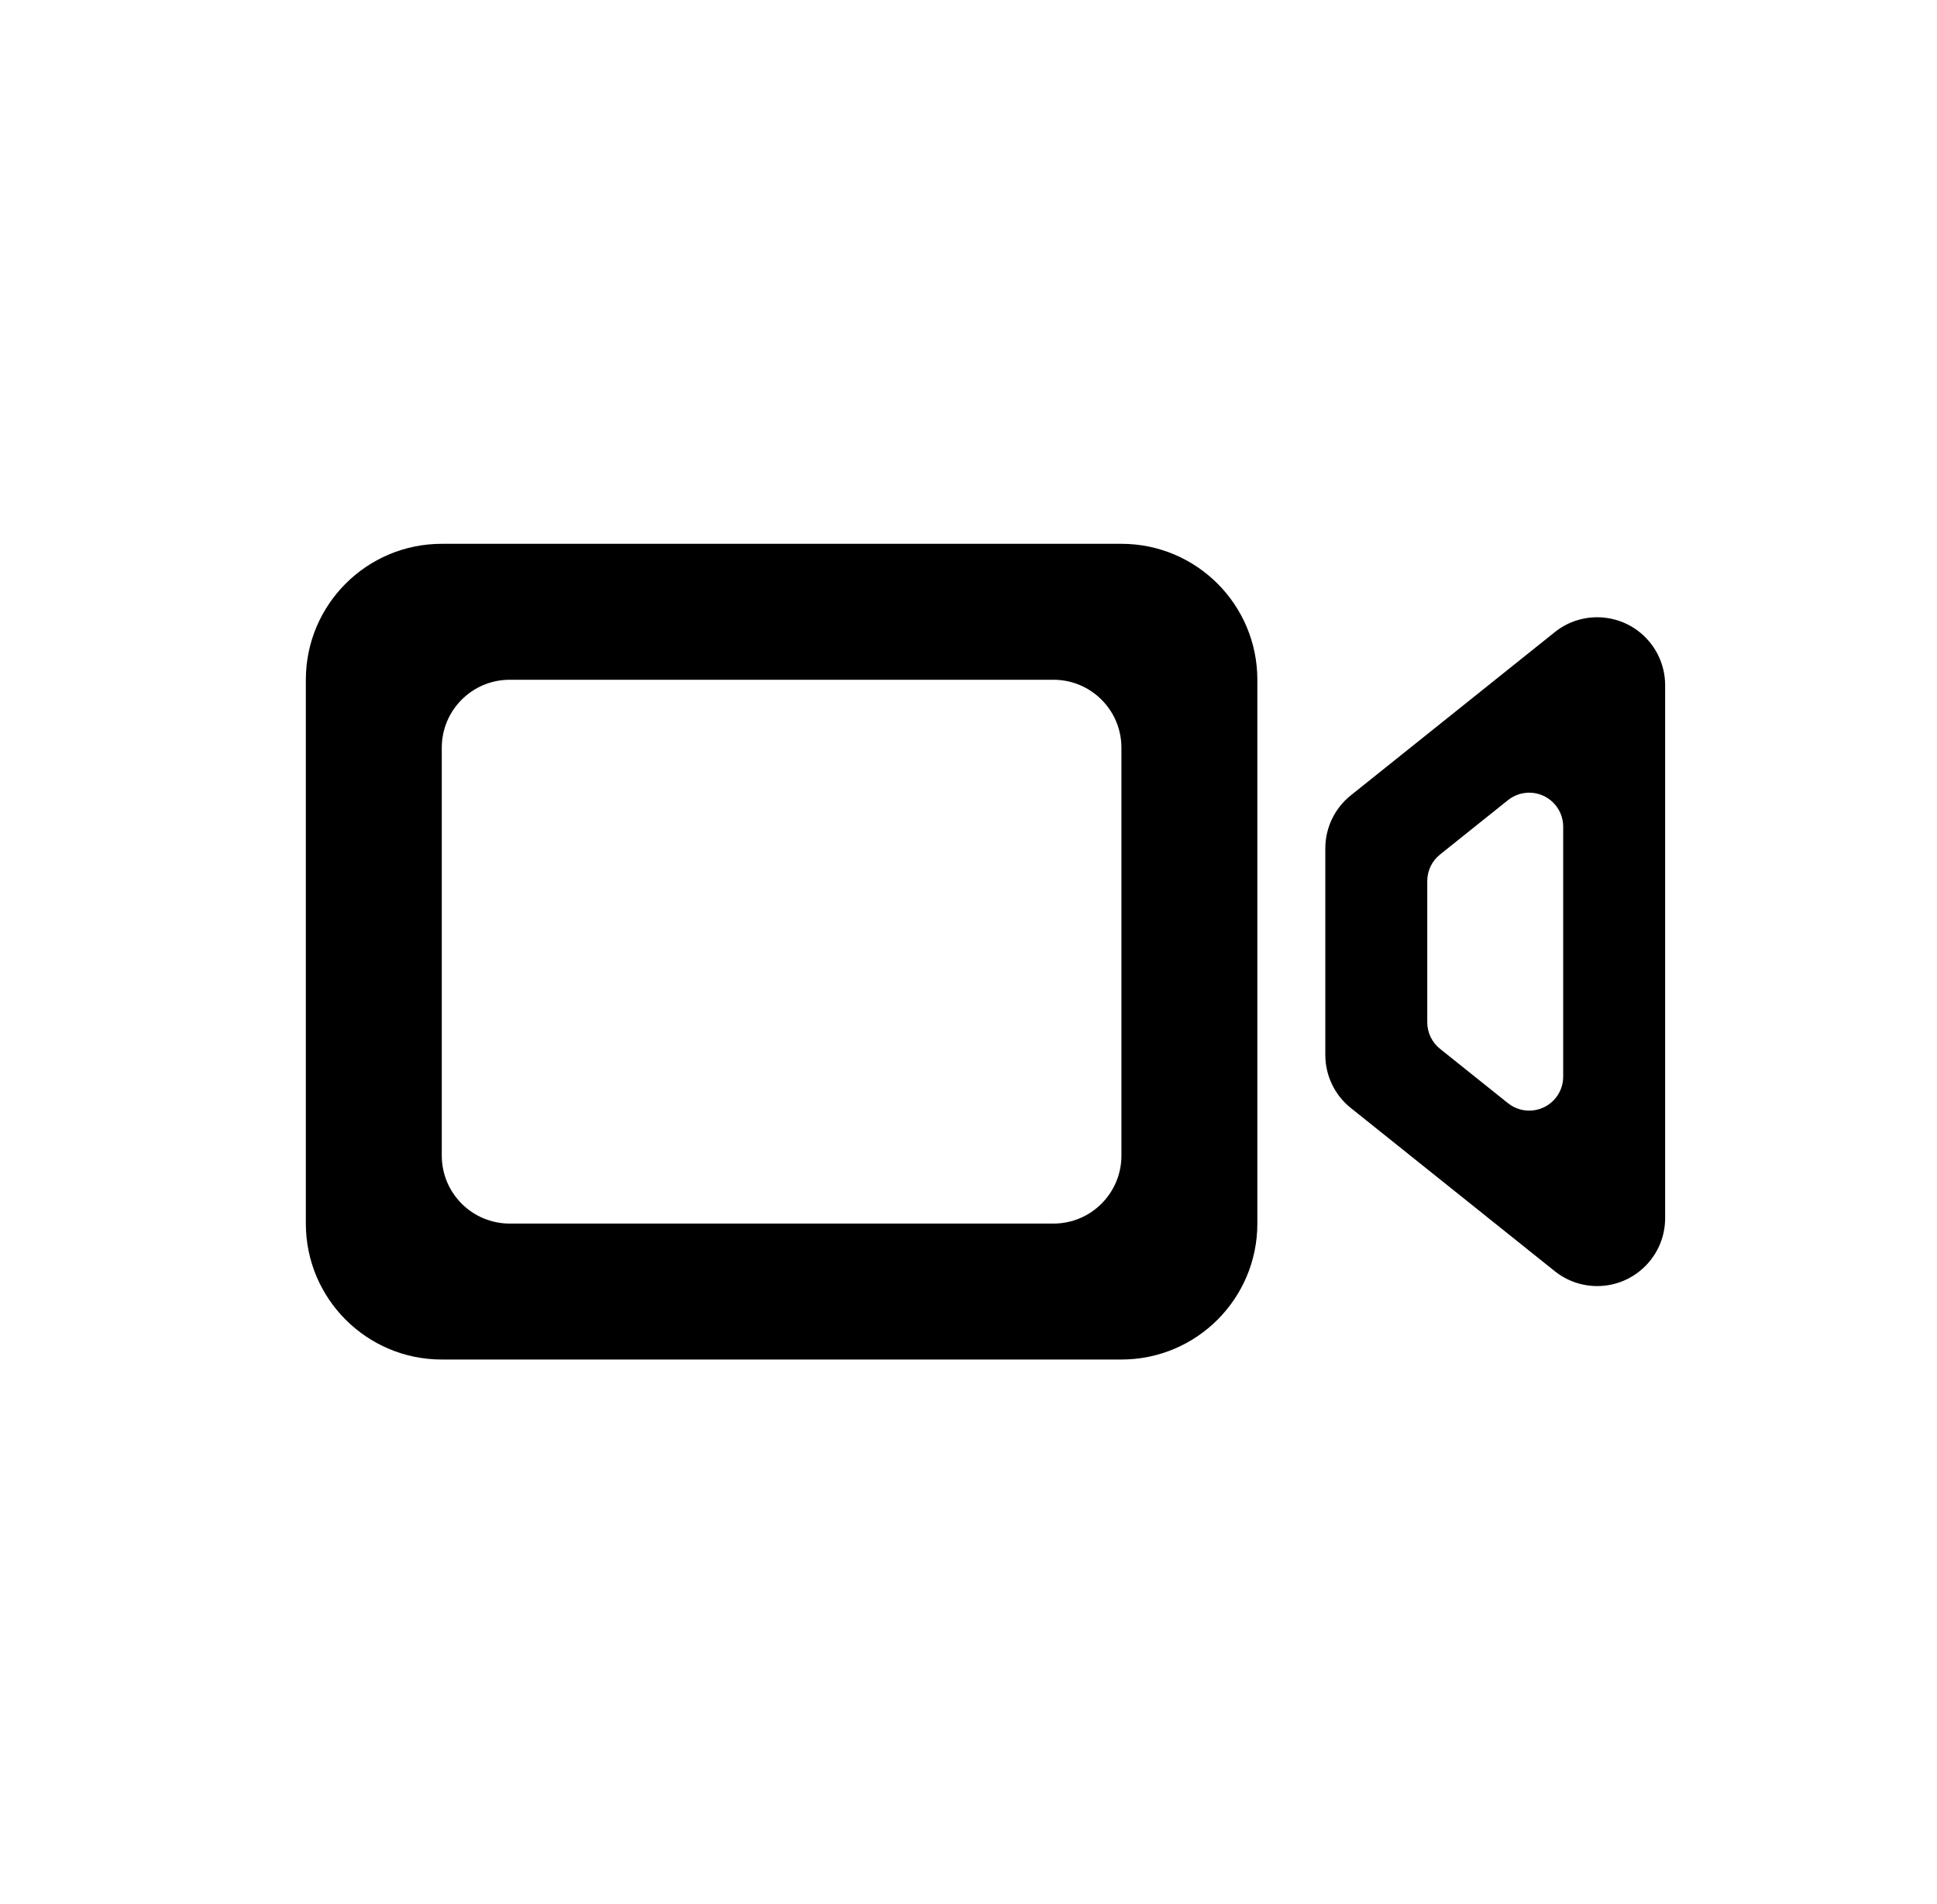
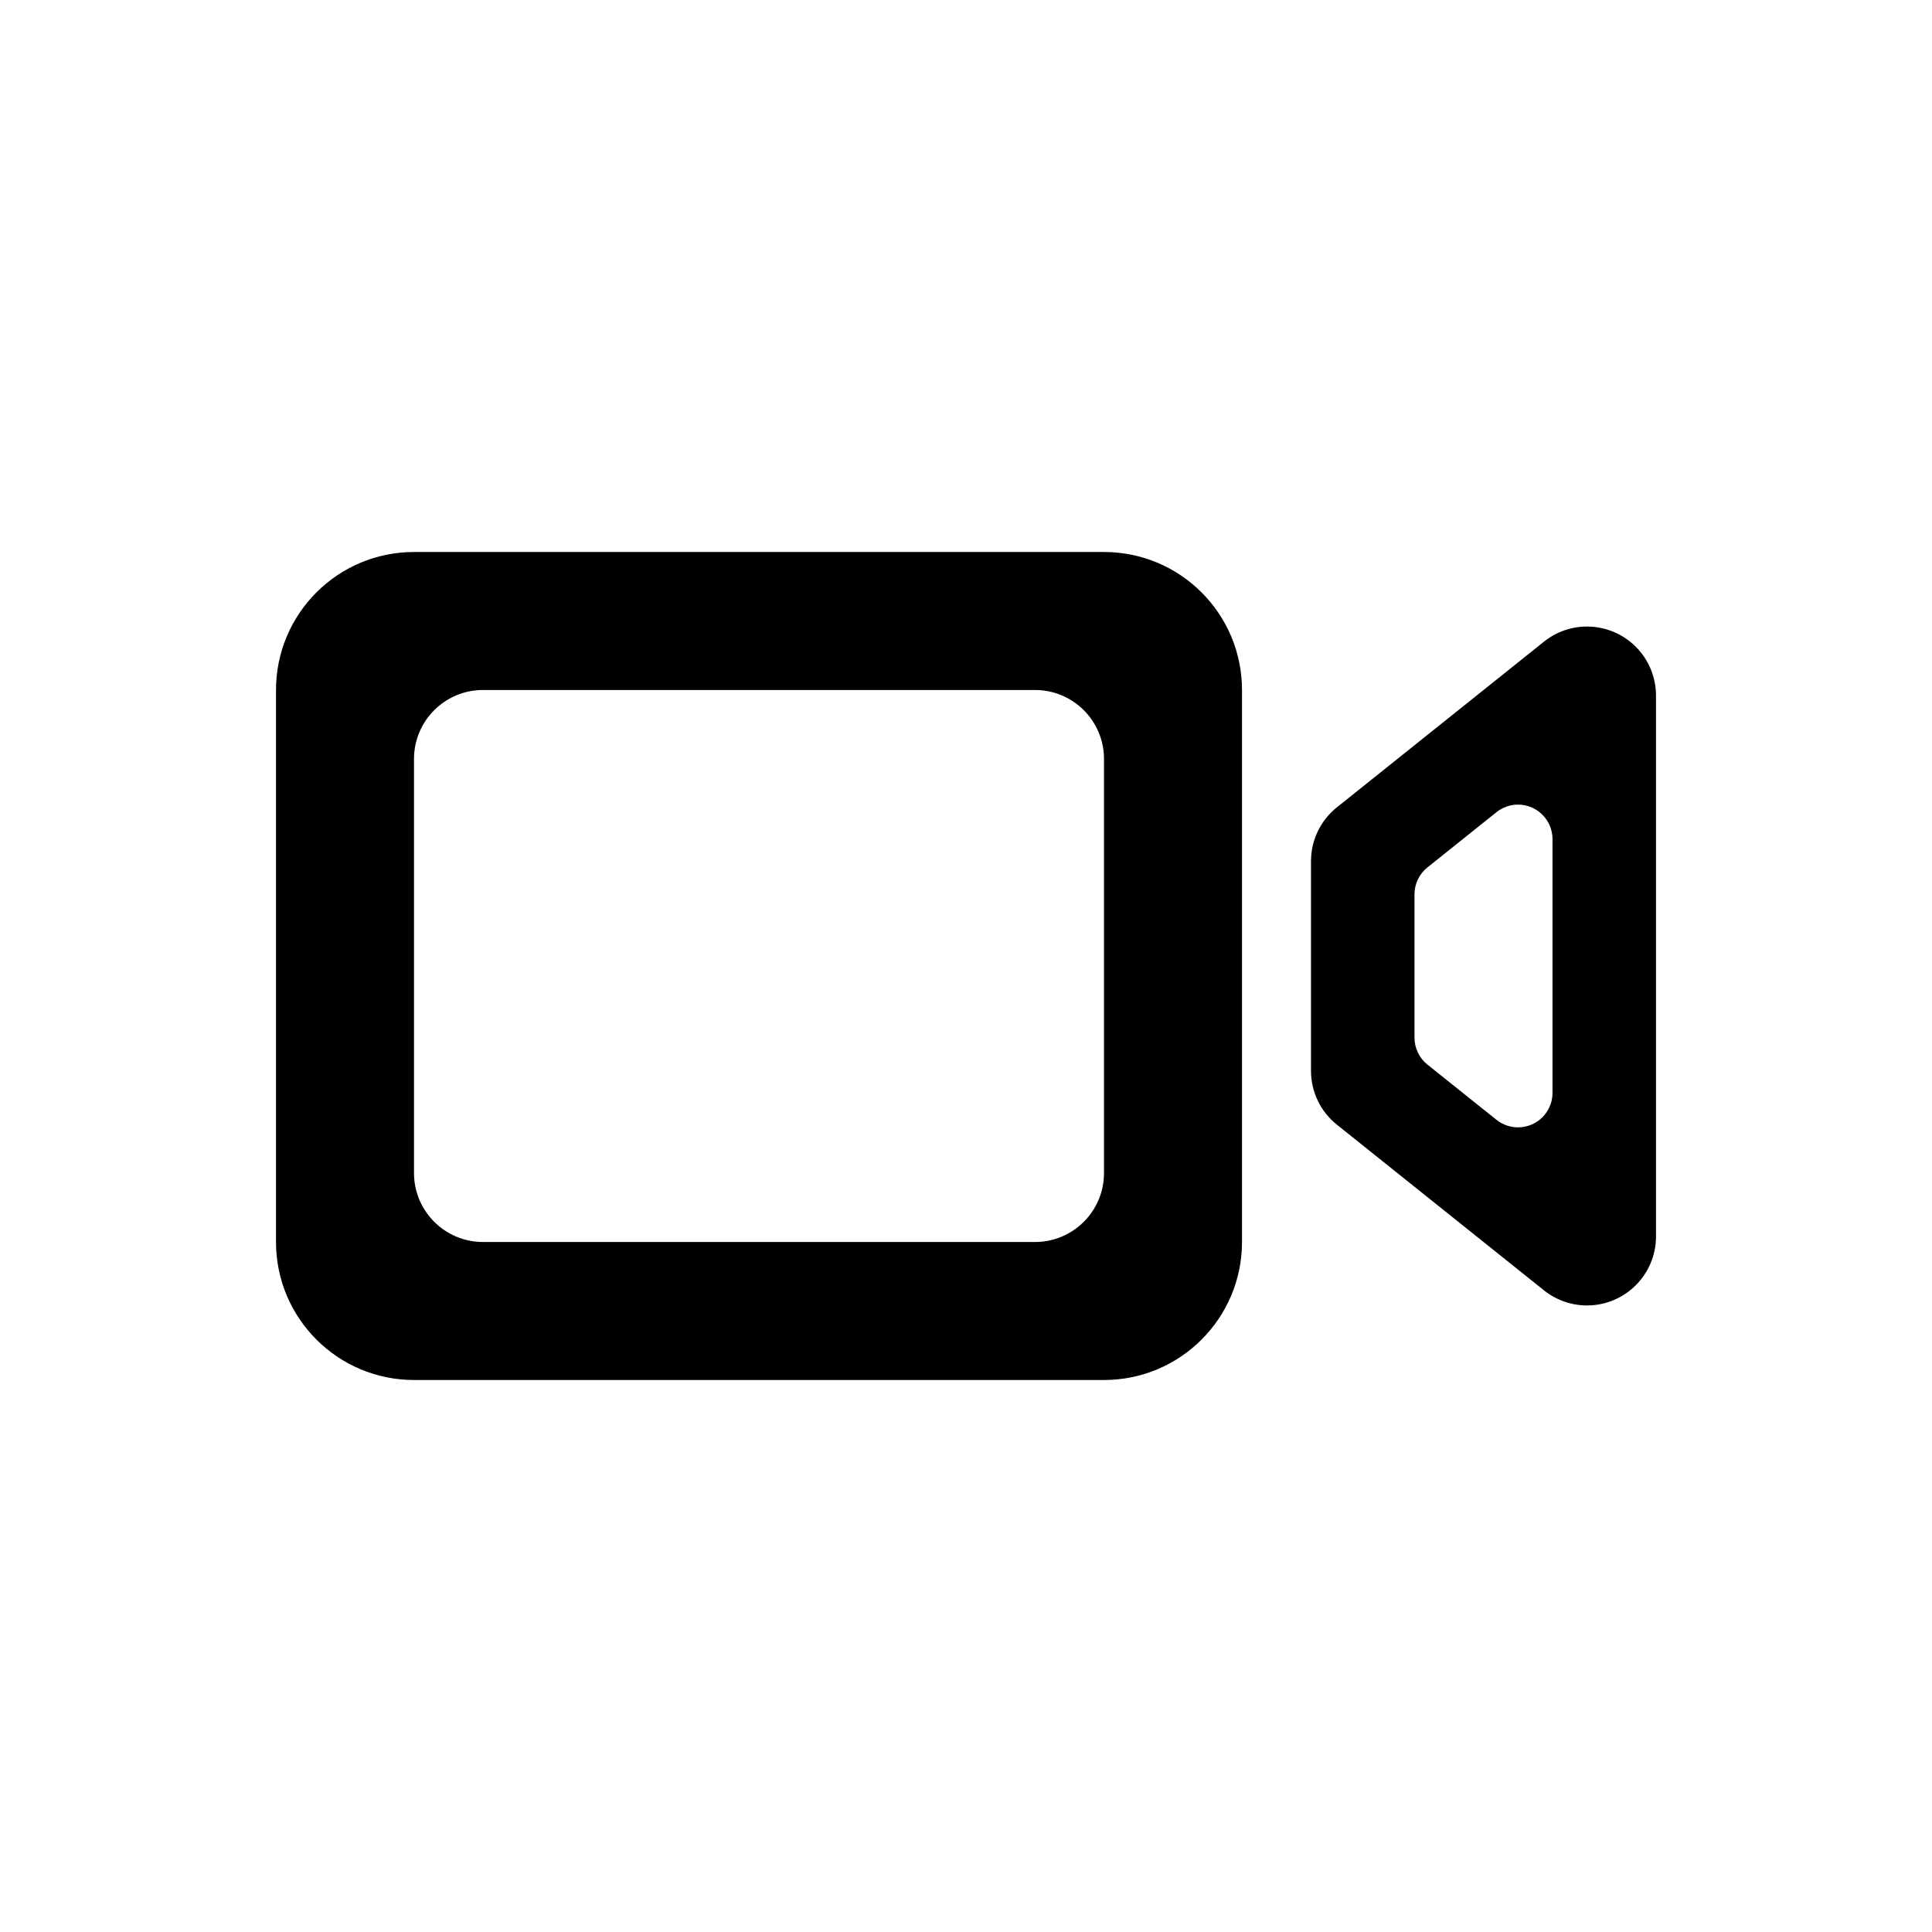
- <svg xmlns="http://www.w3.org/2000/svg" width="57" height="56" viewBox="0 0 57 56">
-   <path d="M4 6L4 18C4 19.105 4.895 20 6 20L22 20C23.105 20 24 19.105 24 18L24 6C24 4.895 23.105 4 22 4L6 4C4.895 4 4 4.895 4 6zM4 0L24 0C26.209 0 28 1.791 28 4L28 20C28 22.209 26.209 24 24 24L4 24C1.791 24 0 22.209 0 20L0 4C0 1.791 1.791 0 4 0zM33 9.922L33 14.078C33 14.381 33.138 14.669 33.375 14.858L35.375 16.458C35.807 16.803 36.436 16.733 36.781 16.302 36.923 16.125 37 15.905 37 15.678L37 8.322C37 7.77 36.552 7.322 36 7.322 35.773 7.322 35.553 7.4 35.375 7.542L33.375 9.142C33.138 9.331 33 9.619 33 9.922zM30.751 7.4L36.751 2.6C37.613 1.909 38.872 2.049 39.562 2.912 39.845 3.266 40 3.707 40 4.161L40 19.839C40 20.943 39.105 21.839 38 21.839 37.546 21.839 37.105 21.684 36.751 21.4L30.751 16.6C30.276 16.221 30 15.646 30 15.039L30 8.961C30 8.354 30.276 7.779 30.751 7.4z" transform="translate(9 16)" />
+ <svg xmlns="http://www.w3.org/2000/svg" width="56" height="56" viewBox="0 0 56 56">
+   <path d="M4 6L4 18C4 19.105 4.895 20 6 20L22 20C23.105 20 24 19.105 24 18L24 6C24 4.895 23.105 4 22 4L6 4C4.895 4 4 4.895 4 6zM4 0L24 0C26.209 0 28 1.791 28 4L28 20C28 22.209 26.209 24 24 24L4 24C1.791 24 0 22.209 0 20L0 4C0 1.791 1.791 0 4 0zM33 9.922L33 14.078C33 14.381 33.138 14.669 33.375 14.858L35.375 16.458C35.807 16.803 36.436 16.733 36.781 16.302 36.923 16.125 37 15.905 37 15.678L37 8.322C37 7.77 36.552 7.322 36 7.322 35.773 7.322 35.553 7.4 35.375 7.542L33.375 9.142C33.138 9.331 33 9.619 33 9.922zM30.751 7.4L36.751 2.6C37.613 1.909 38.872 2.049 39.562 2.912 39.845 3.266 40 3.707 40 4.161L40 19.839C40 20.943 39.105 21.839 38 21.839 37.546 21.839 37.105 21.684 36.751 21.4L30.751 16.6C30.276 16.221 30 15.646 30 15.039L30 8.961C30 8.354 30.276 7.779 30.751 7.4z" transform="translate(8 16)" />
</svg>
